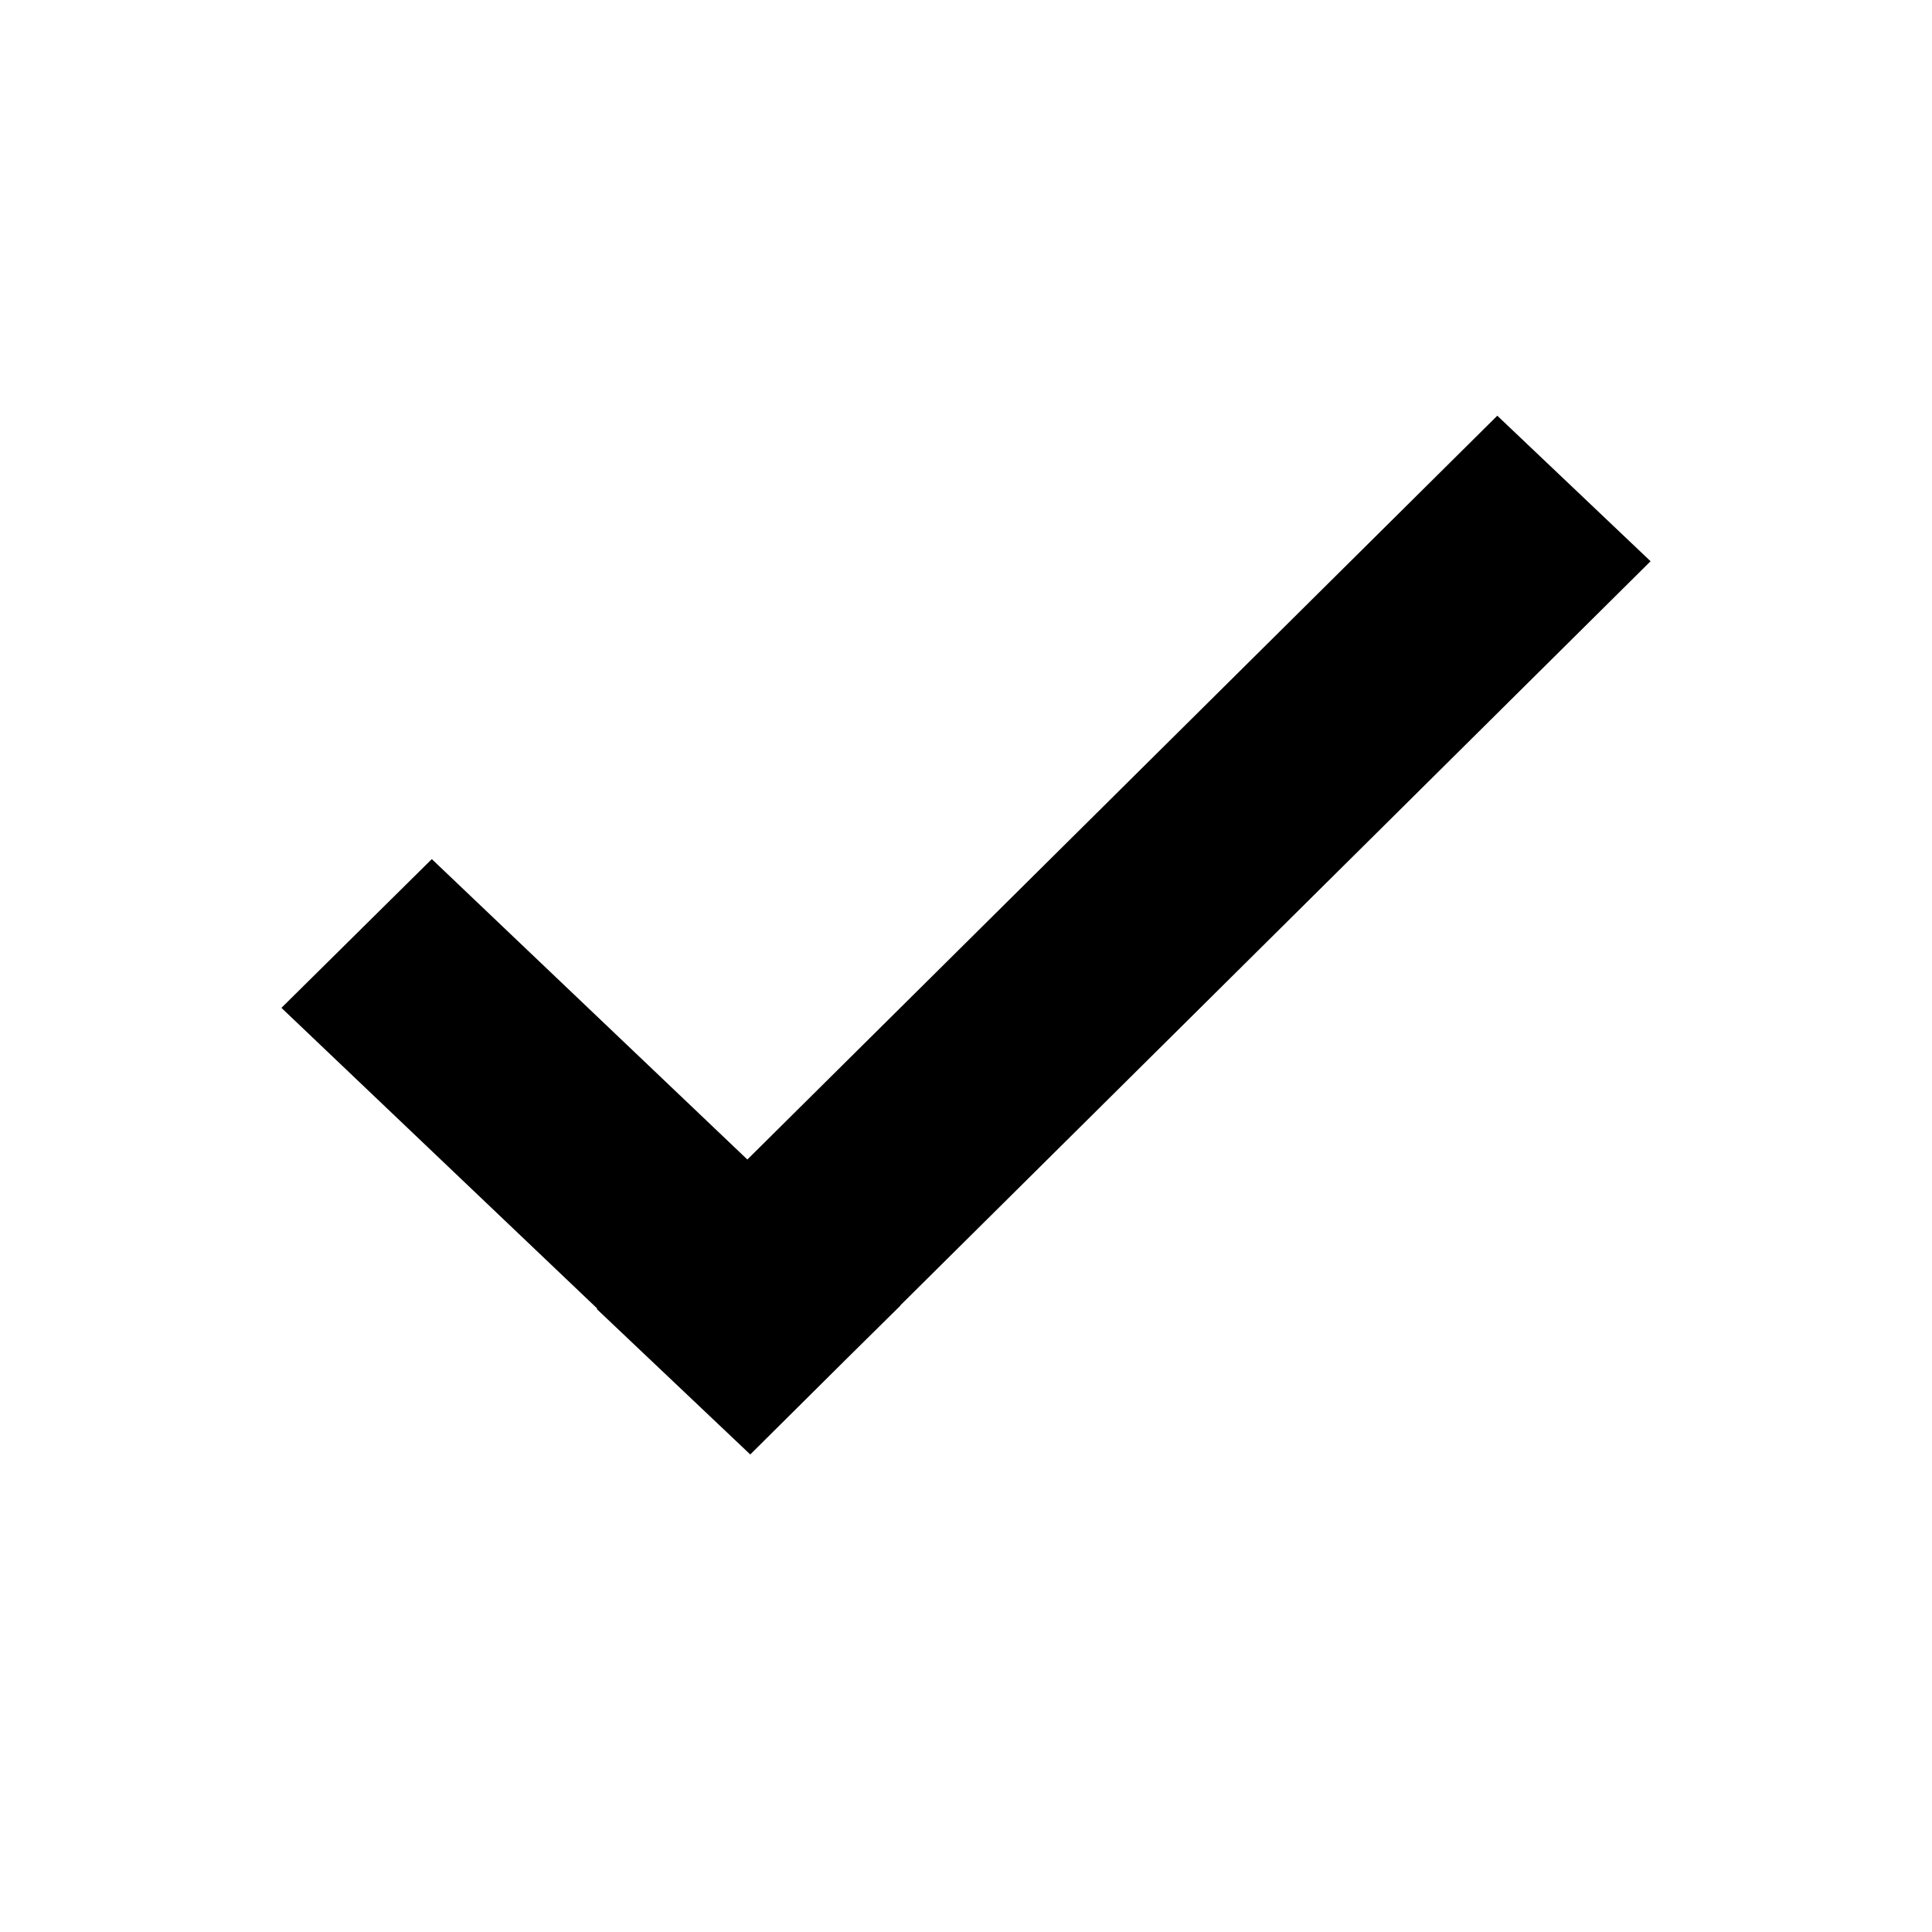
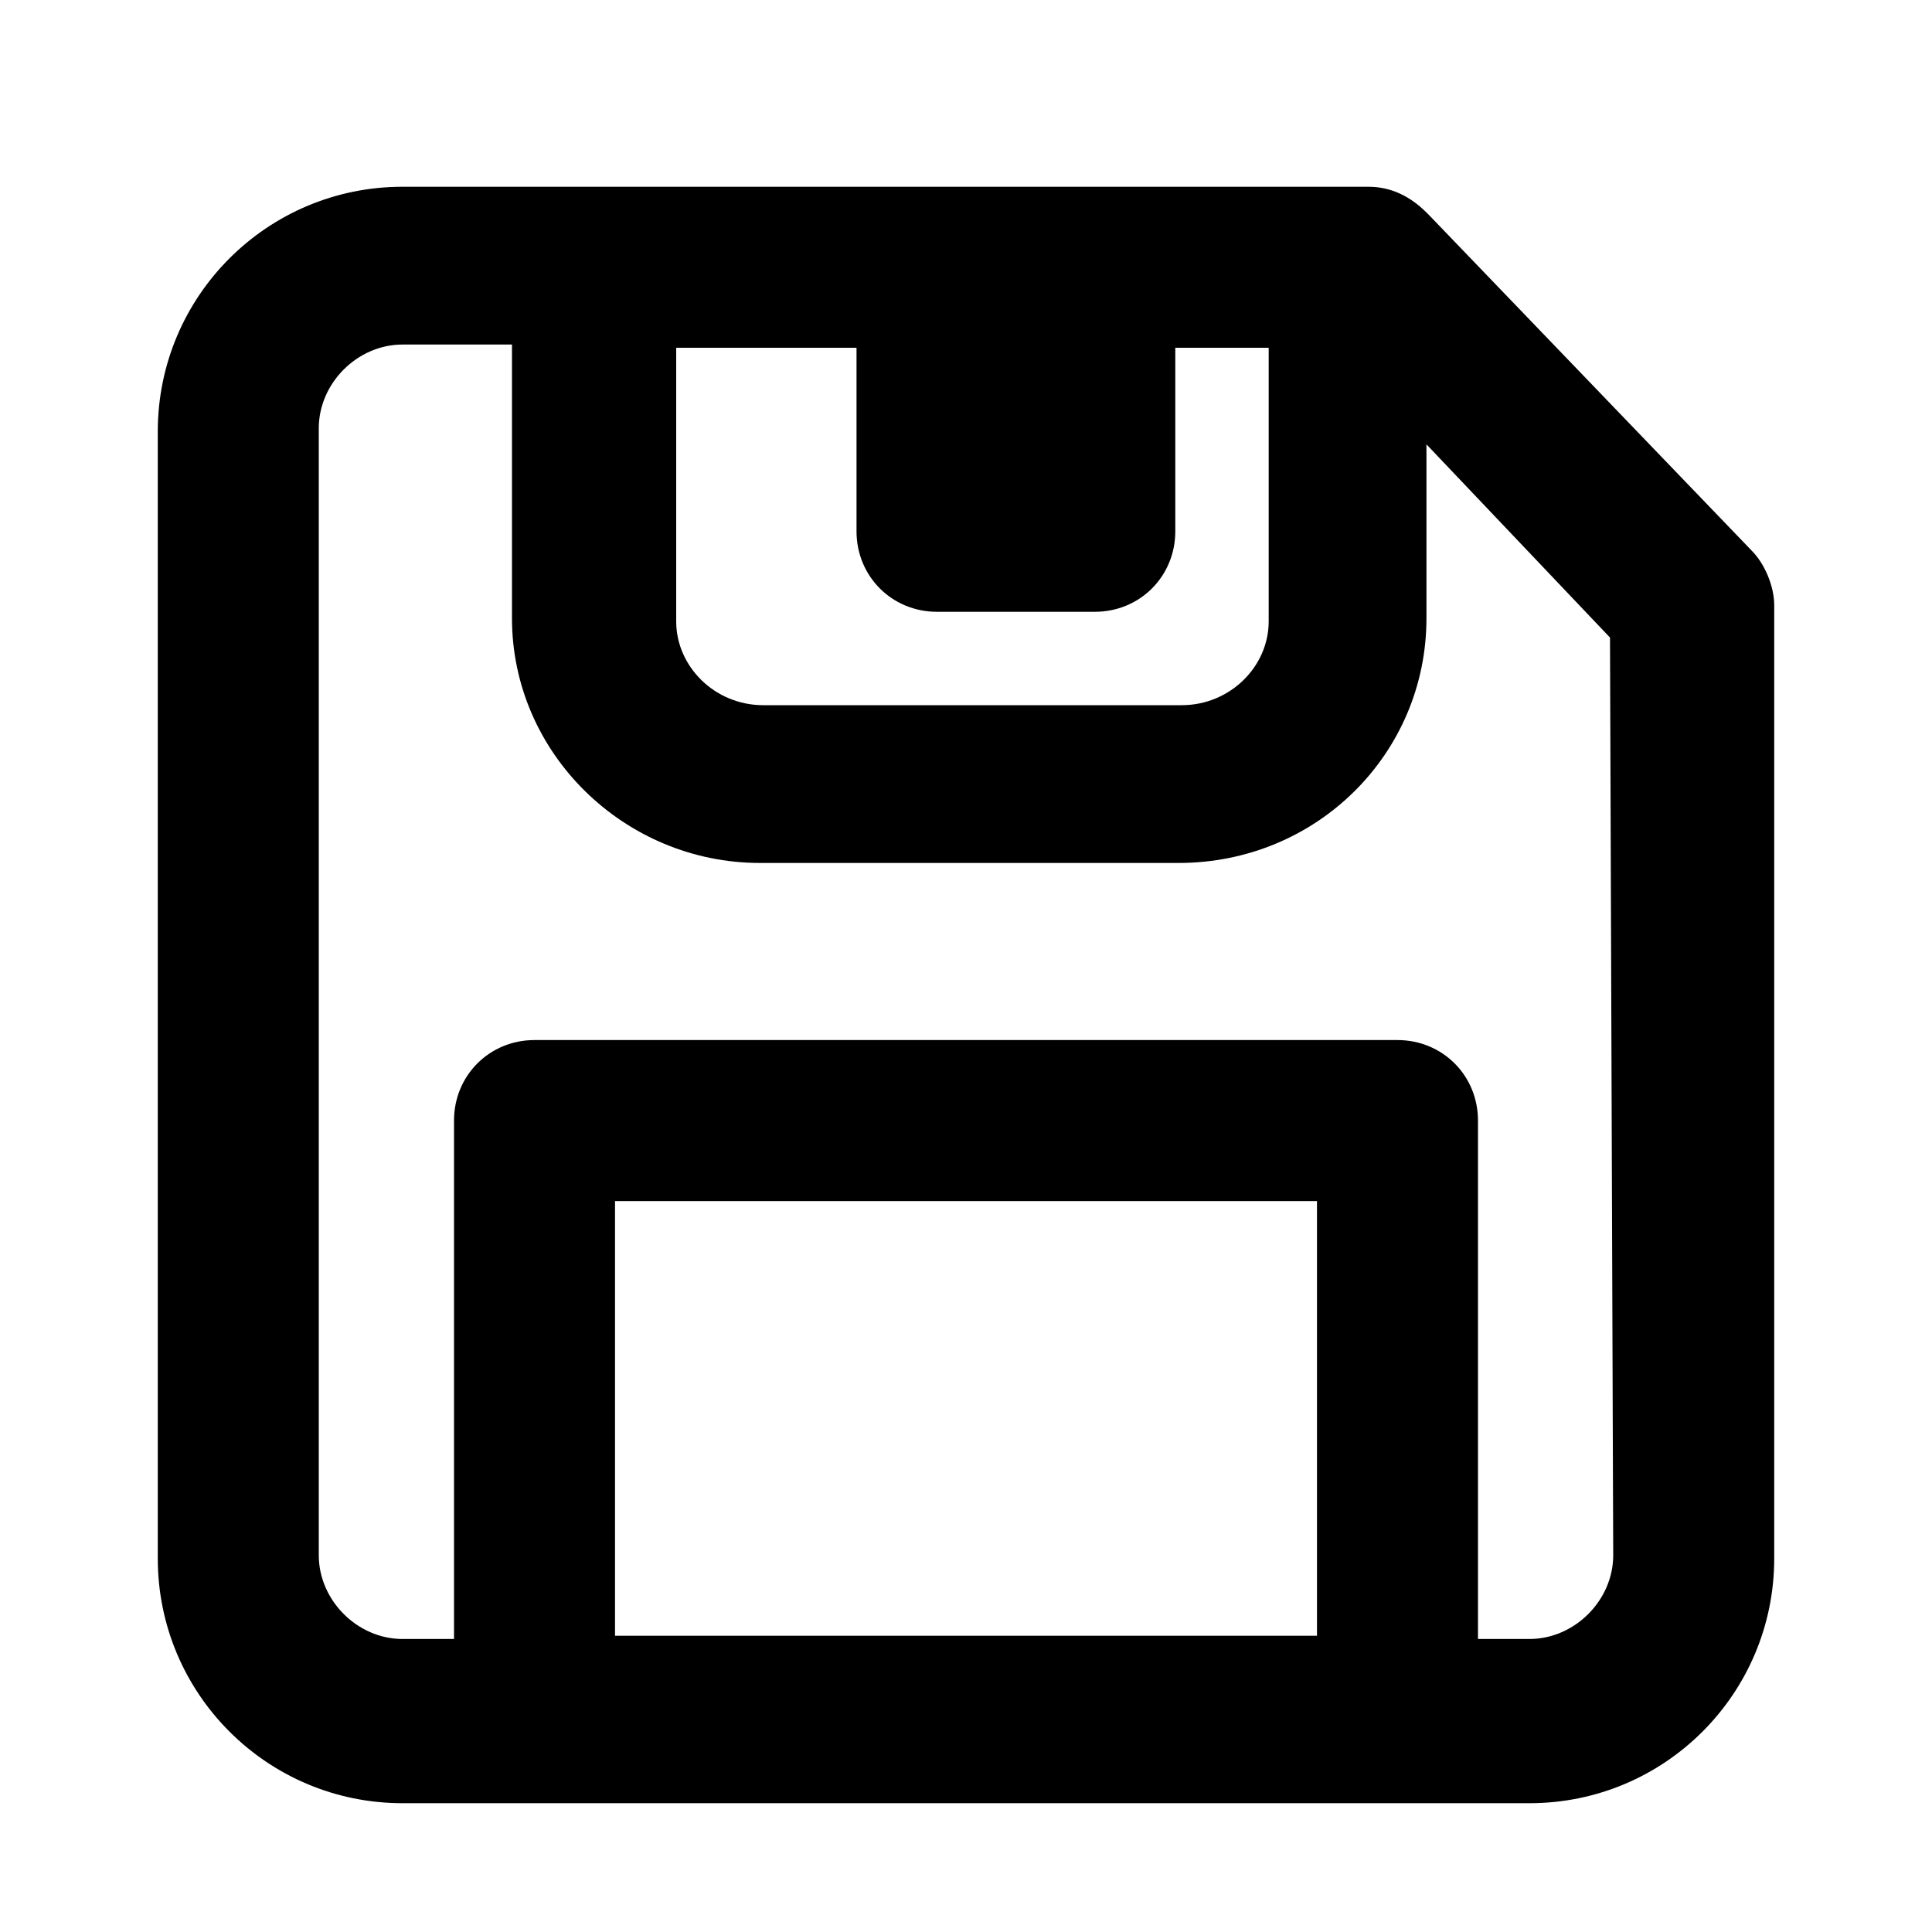
- <svg xmlns="http://www.w3.org/2000/svg" data-name="Ebene 1" viewBox="0 0 60 60" class="icon">
-   <path d="M27.96 40.54l23.3-23.11-4.76-4.52-23.29 23.1-9.8-9.33-4.67 4.62 9.81 9.34-.02.01 4.77 4.52 3-2.98 1.67-1.65h-.01z" />
+ <svg xmlns="http://www.w3.org/2000/svg" viewBox="0 0 60 60" class="icon">
+   <path d="M54.4 17.1l-10-10.4-.1-.1c-.5-.5-1.1-.8-1.8-.8h-30c-4.2 0-7.6 3.4-7.6 7.6v35c0 4.2 3.4 7.6 7.6 7.6h35c4.2 0 7.6-3.4 7.6-7.6V18.8c0-.6-.3-1.3-.7-1.7zm-33.5-6.3h5.7v5.7c0 1.4 1.1 2.5 2.5 2.5H34c1.4 0 2.5-1.1 2.5-2.5v-5.7h2.9v8.5c0 1.4-1.2 2.6-2.7 2.6h-13c-1.5 0-2.7-1.2-2.7-2.6v-8.5h-.1zm-1.8 40V37.3h21.8v13.5H19.1zm31-2.5c0 1.4-1.2 2.6-2.6 2.6h-1.6V34.8c0-1.4-1.1-2.5-2.5-2.5H16.6c-1.4 0-2.5 1.1-2.5 2.5v16.1h-1.6c-1.4 0-2.6-1.2-2.6-2.6v-35c0-1.4 1.2-2.6 2.6-2.6h3.4v8.5c0 4.2 3.5 7.6 7.7 7.6h13c4.3 0 7.7-3.4 7.7-7.6v-5.4l5.7 6 .1 28.5z" />
</svg>
